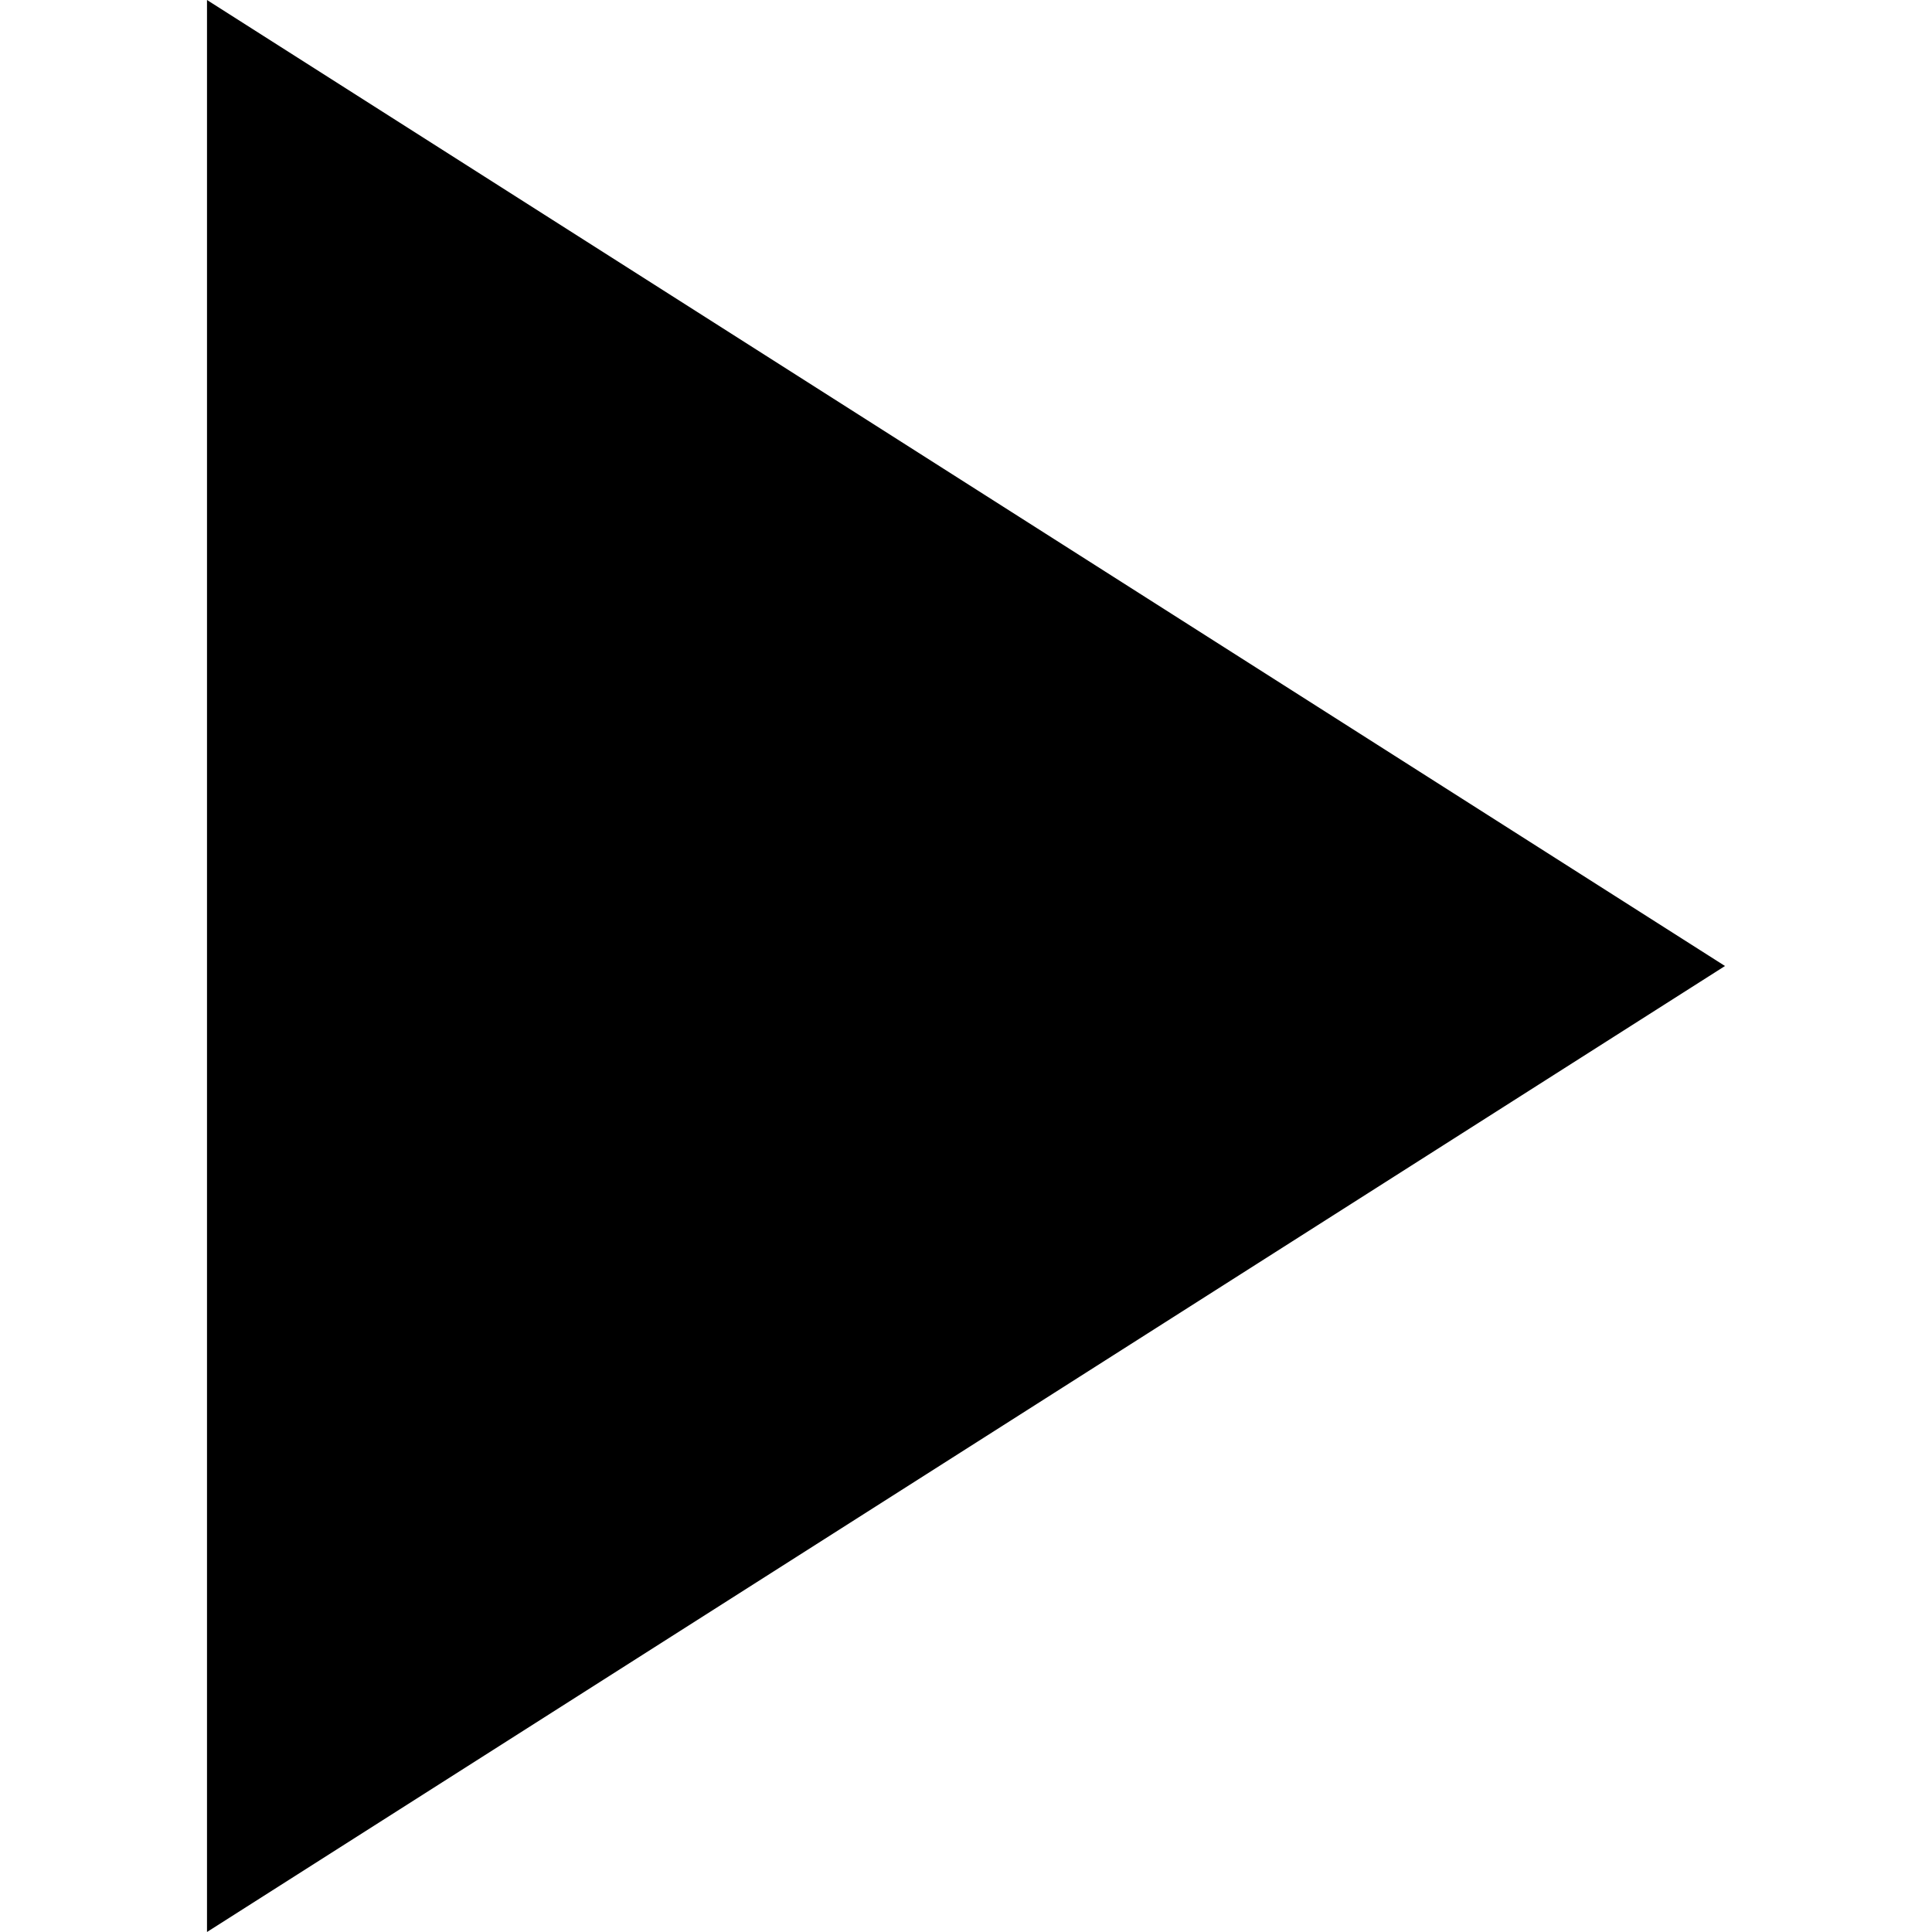
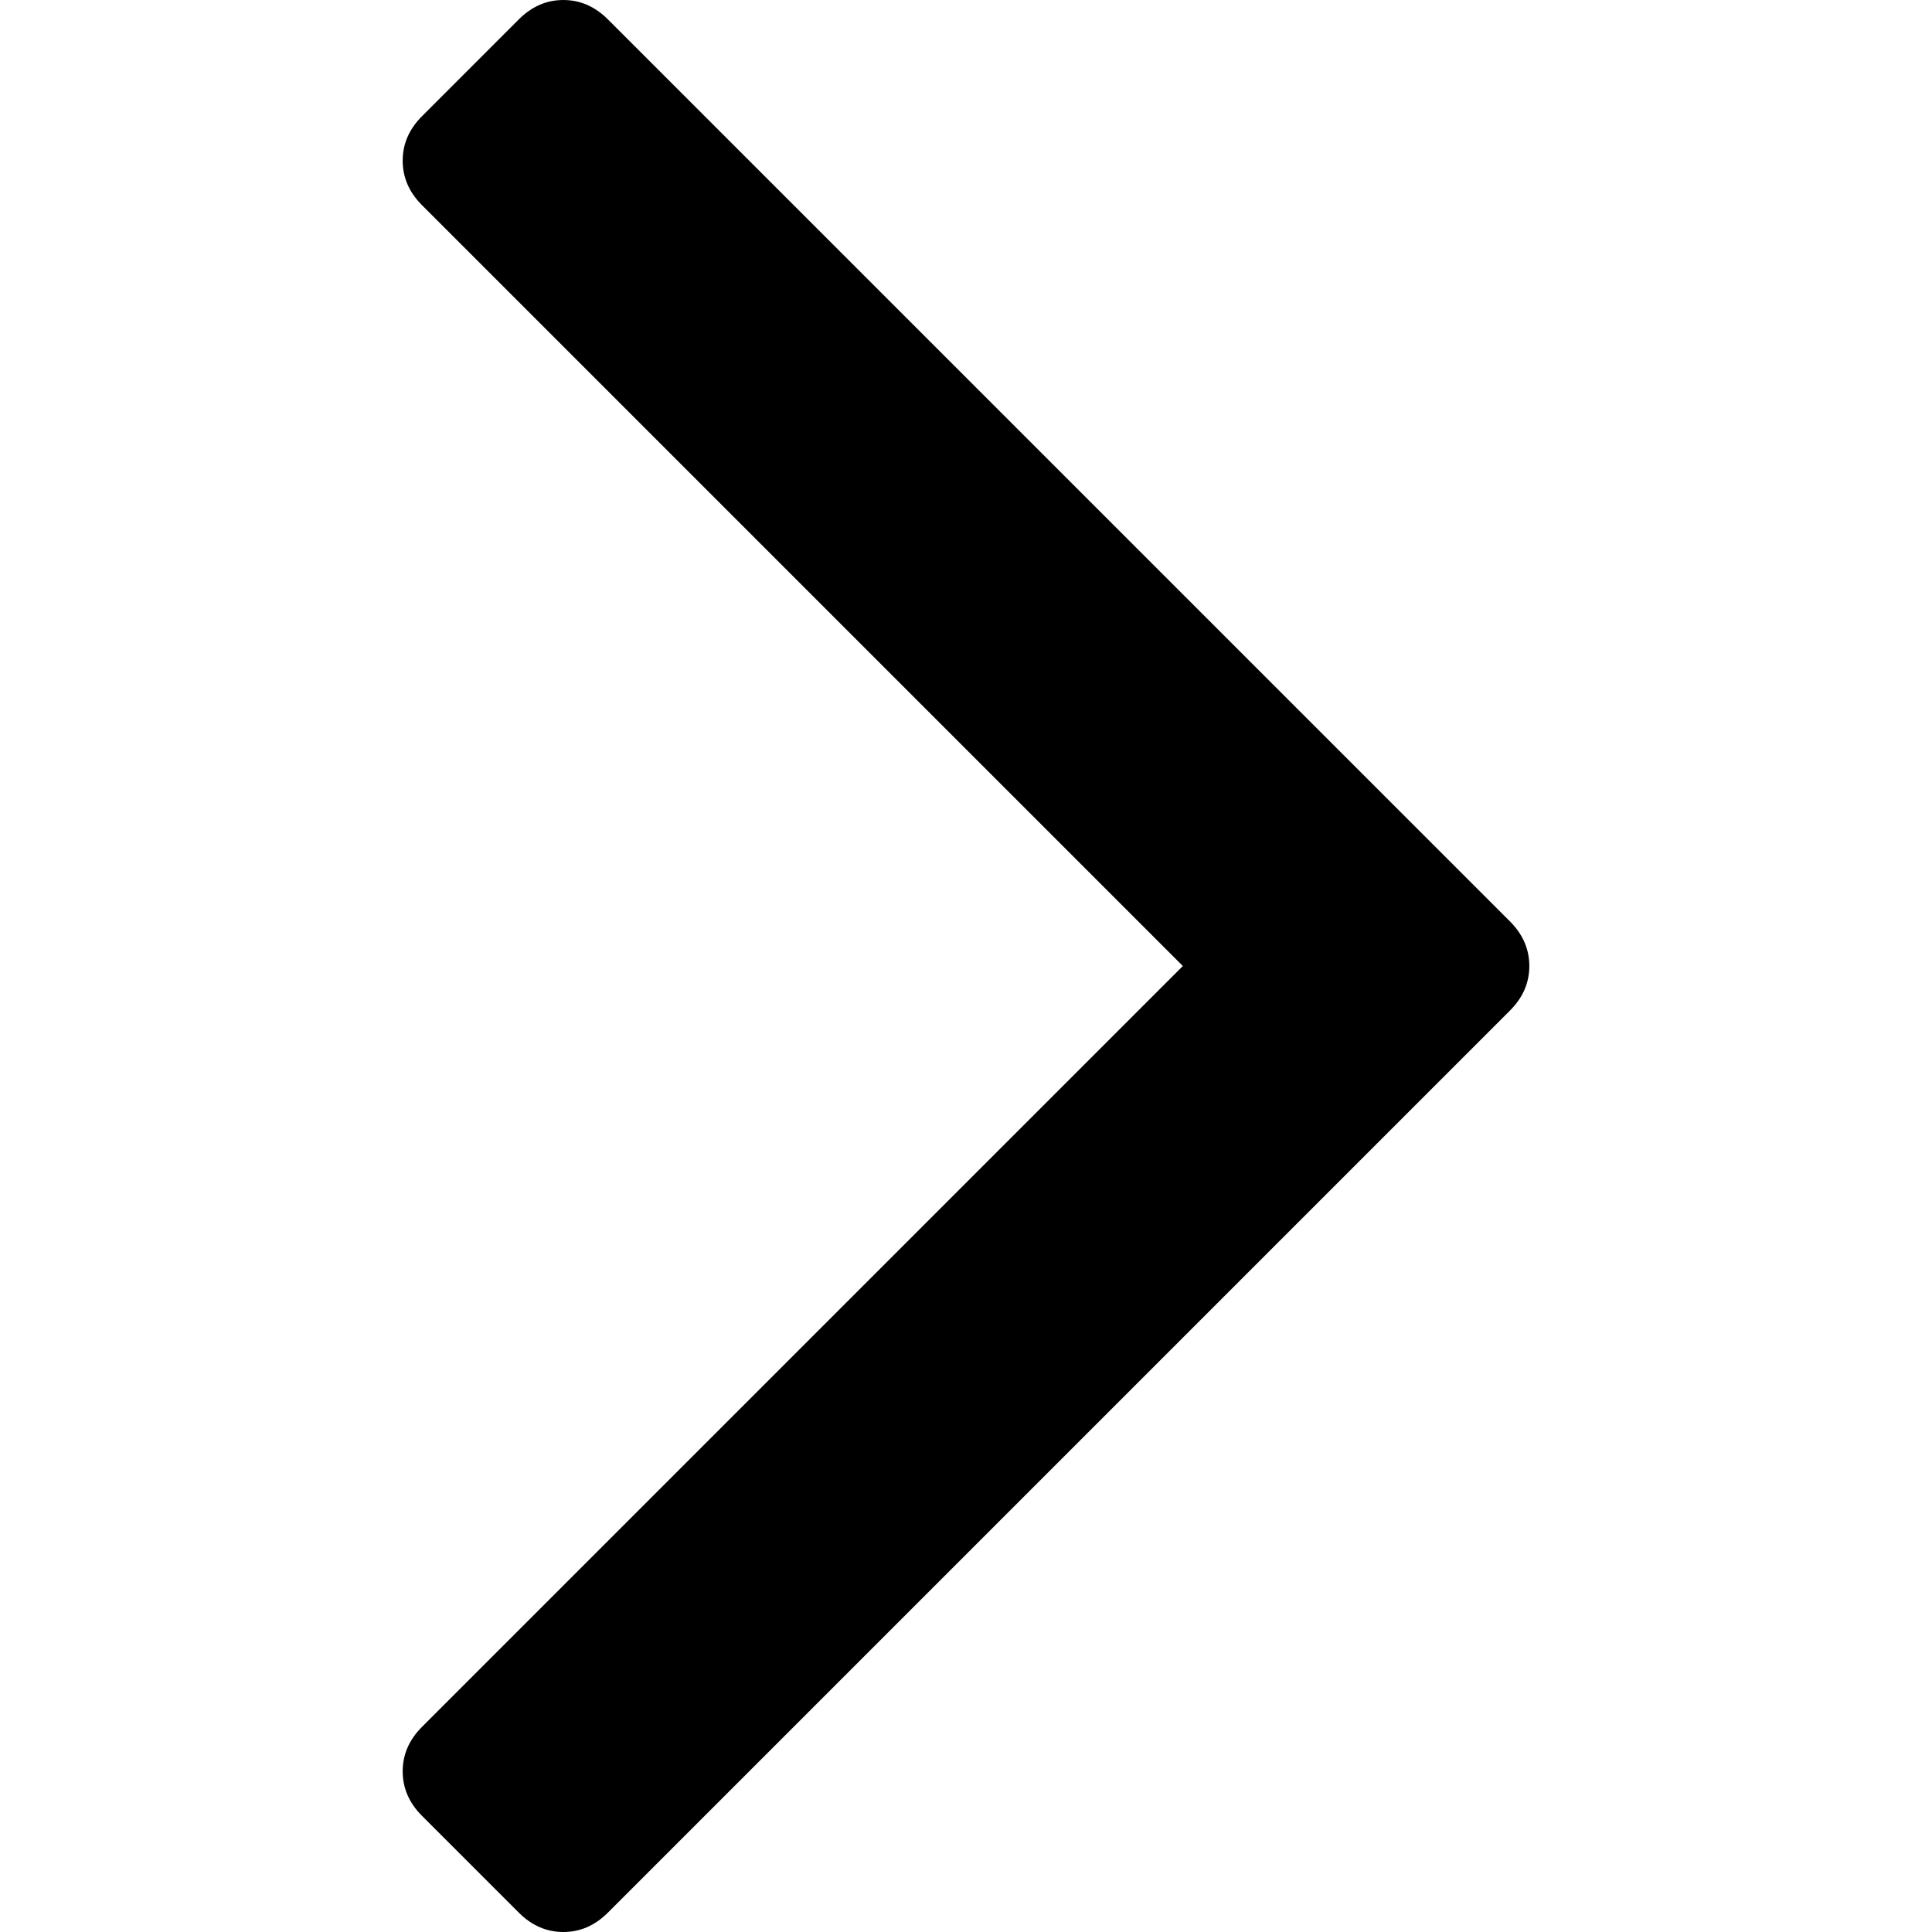
- <svg xmlns="http://www.w3.org/2000/svg" version="1.1" id="Capa_1" x="0px" y="0px" width="357px" height="357px" viewBox="0 0 357 357" style="enable-background:new 0 0 357 357;" xml:space="preserve">
+ <svg xmlns="http://www.w3.org/2000/svg" version="1.1" id="Capa_1" x="0px" y="0px" width="284.935px" height="284.936px" viewBox="0 0 284.935 284.936" style="enable-background:new 0 0 284.935 284.936;" xml:space="preserve">
  <g>
-     <g id="play-arrow">
-       <polygon points="38.25,0 38.25,357 318.75,178.5   " />
-     </g>
+     <path d="M222.701,135.9L89.652,2.857C87.748,0.955,85.557,0,83.084,0c-2.474,0-4.664,0.955-6.567,2.857L62.244,17.133   c-1.906,1.903-2.855,4.089-2.855,6.567c0,2.478,0.949,4.664,2.855,6.567l112.204,112.204L62.244,254.677   c-1.906,1.903-2.855,4.093-2.855,6.564c0,2.477,0.949,4.667,2.855,6.57l14.274,14.271c1.903,1.905,4.093,2.854,6.567,2.854   c2.473,0,4.663-0.951,6.567-2.854l133.042-133.044c1.902-1.902,2.854-4.093,2.854-6.567S224.603,137.807,222.701,135.9z" />
  </g>
-   <g>
- </g>
-   <g>
- </g>
-   <g>
- </g>
-   <g>
- </g>
-   <g>
- </g>
-   <g>
- </g>
-   <g>
- </g>
-   <g>
- </g>
-   <g>
- </g>
-   <g>
- </g>
-   <g>
- </g>
-   <g>
- </g>
-   <g>
- </g>
-   <g>
- </g>
-   <g>
- </g>
</svg>
